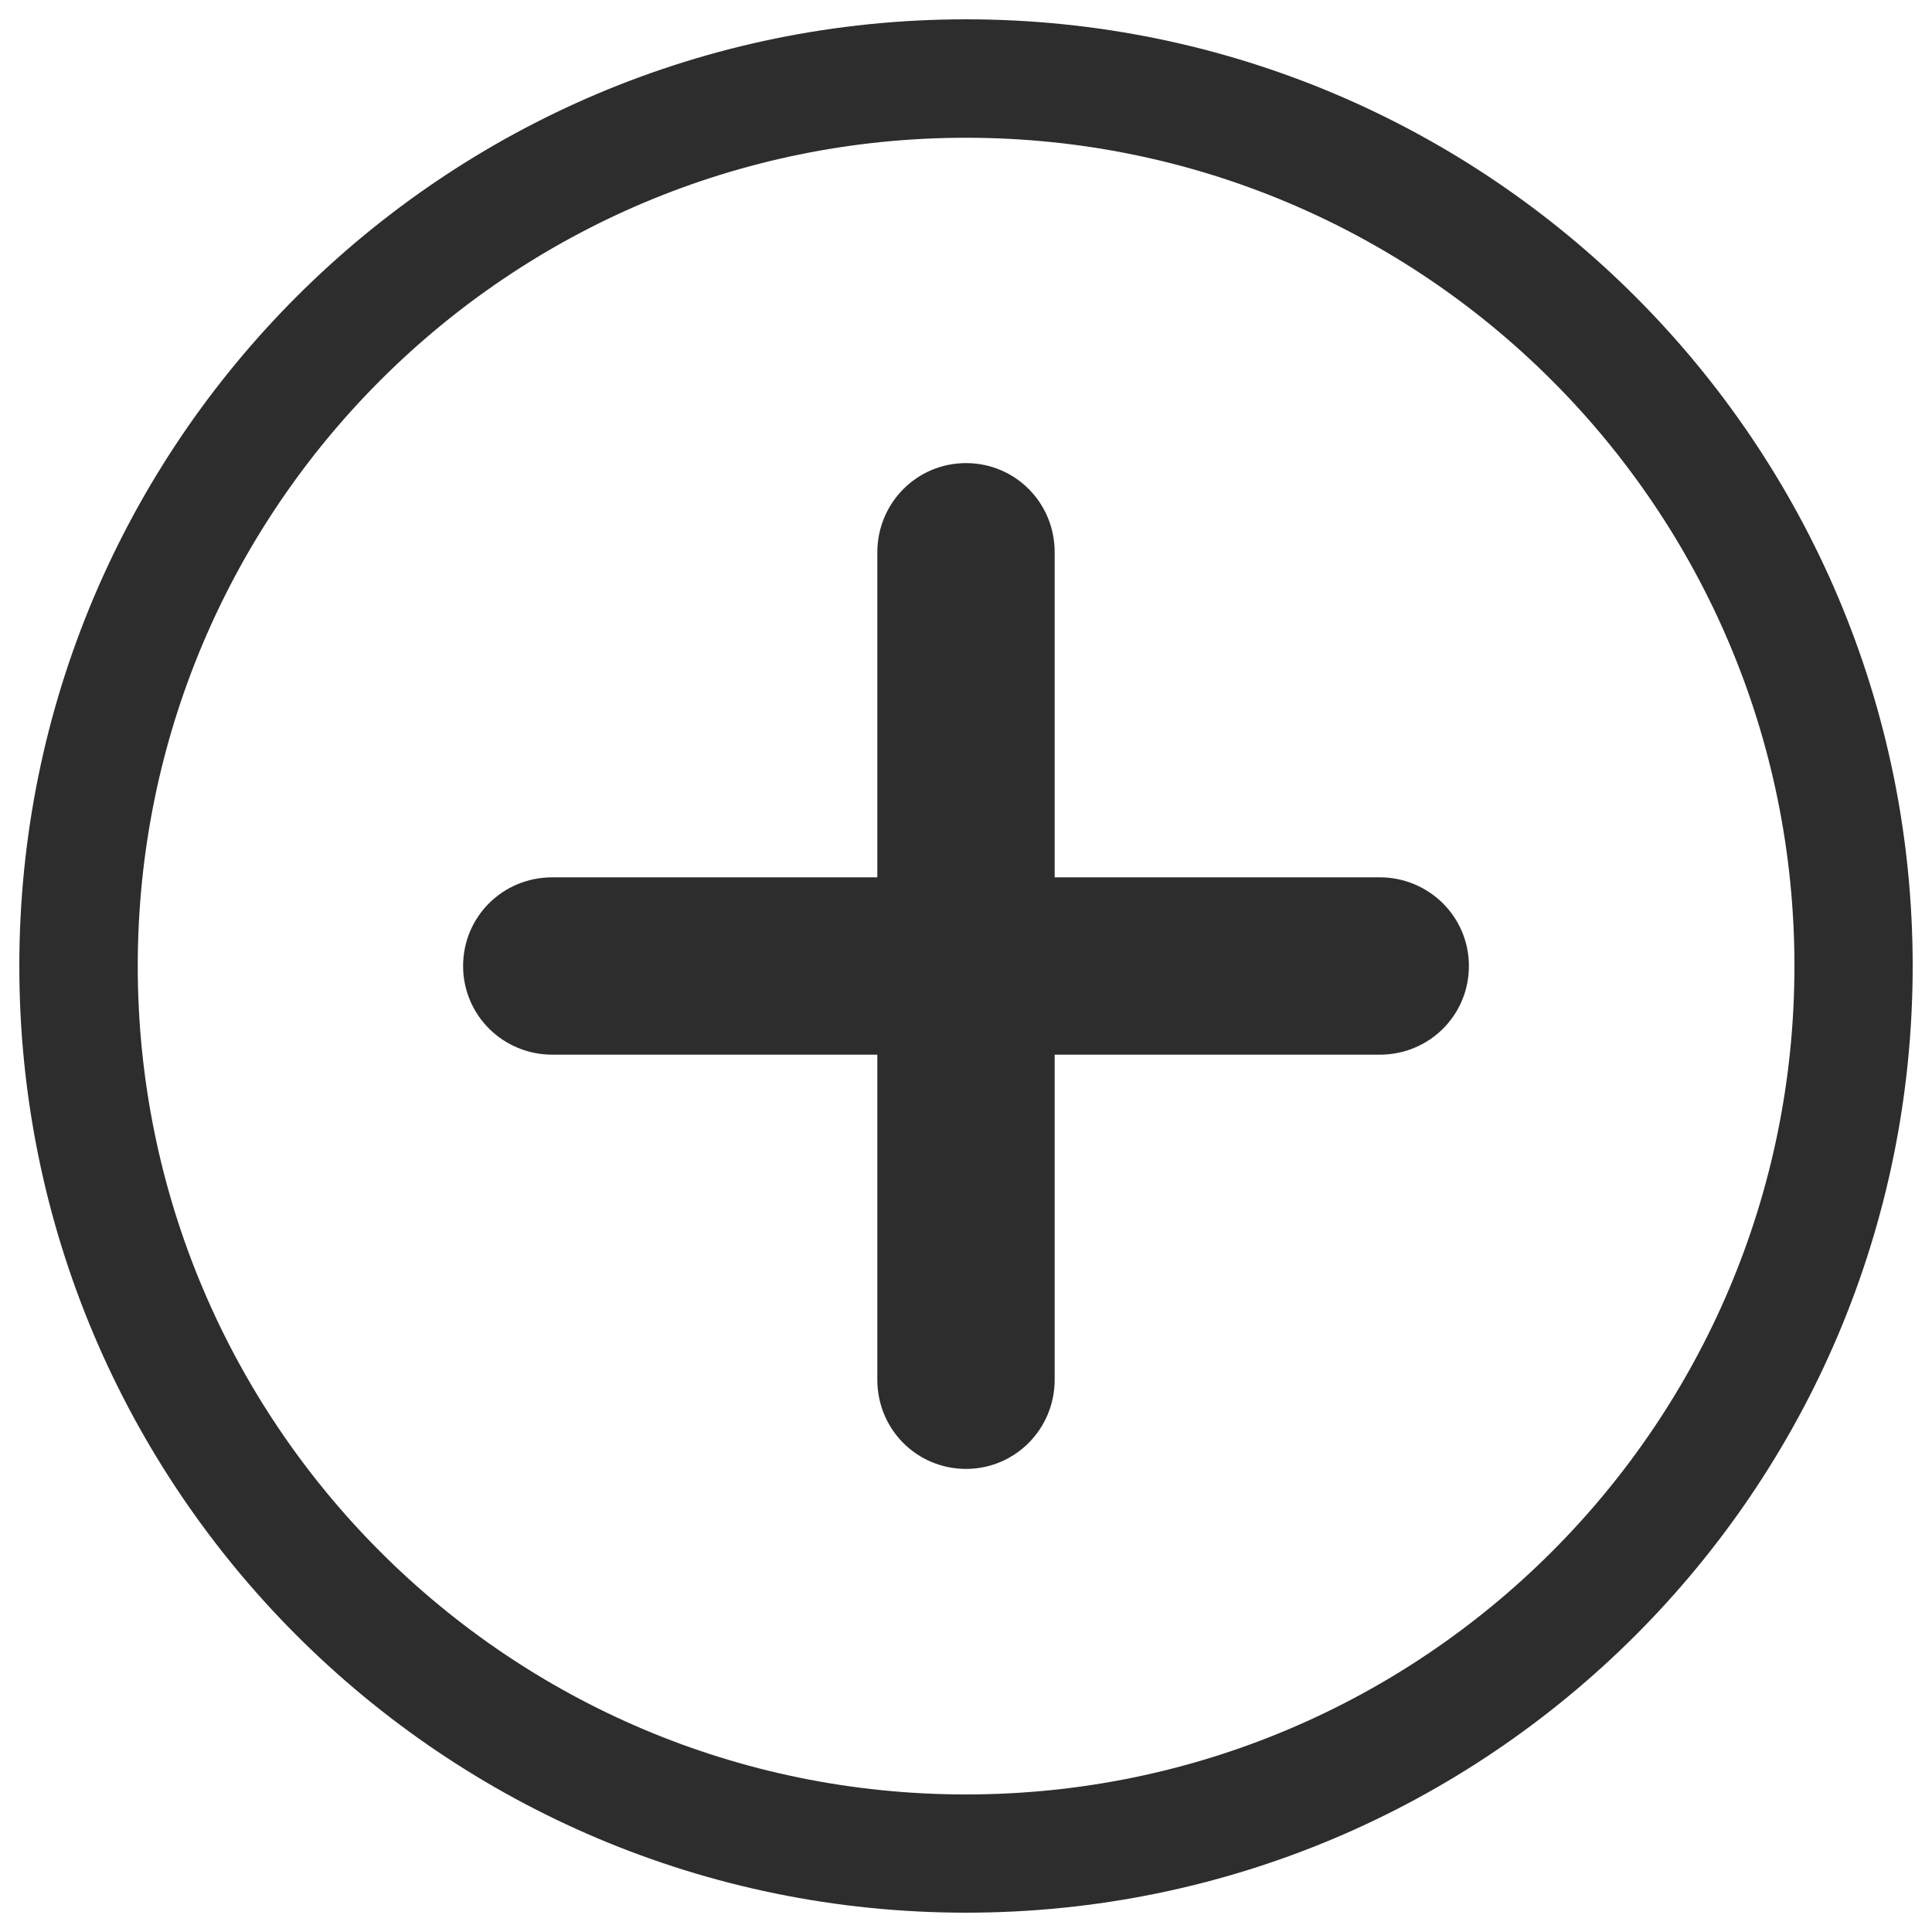
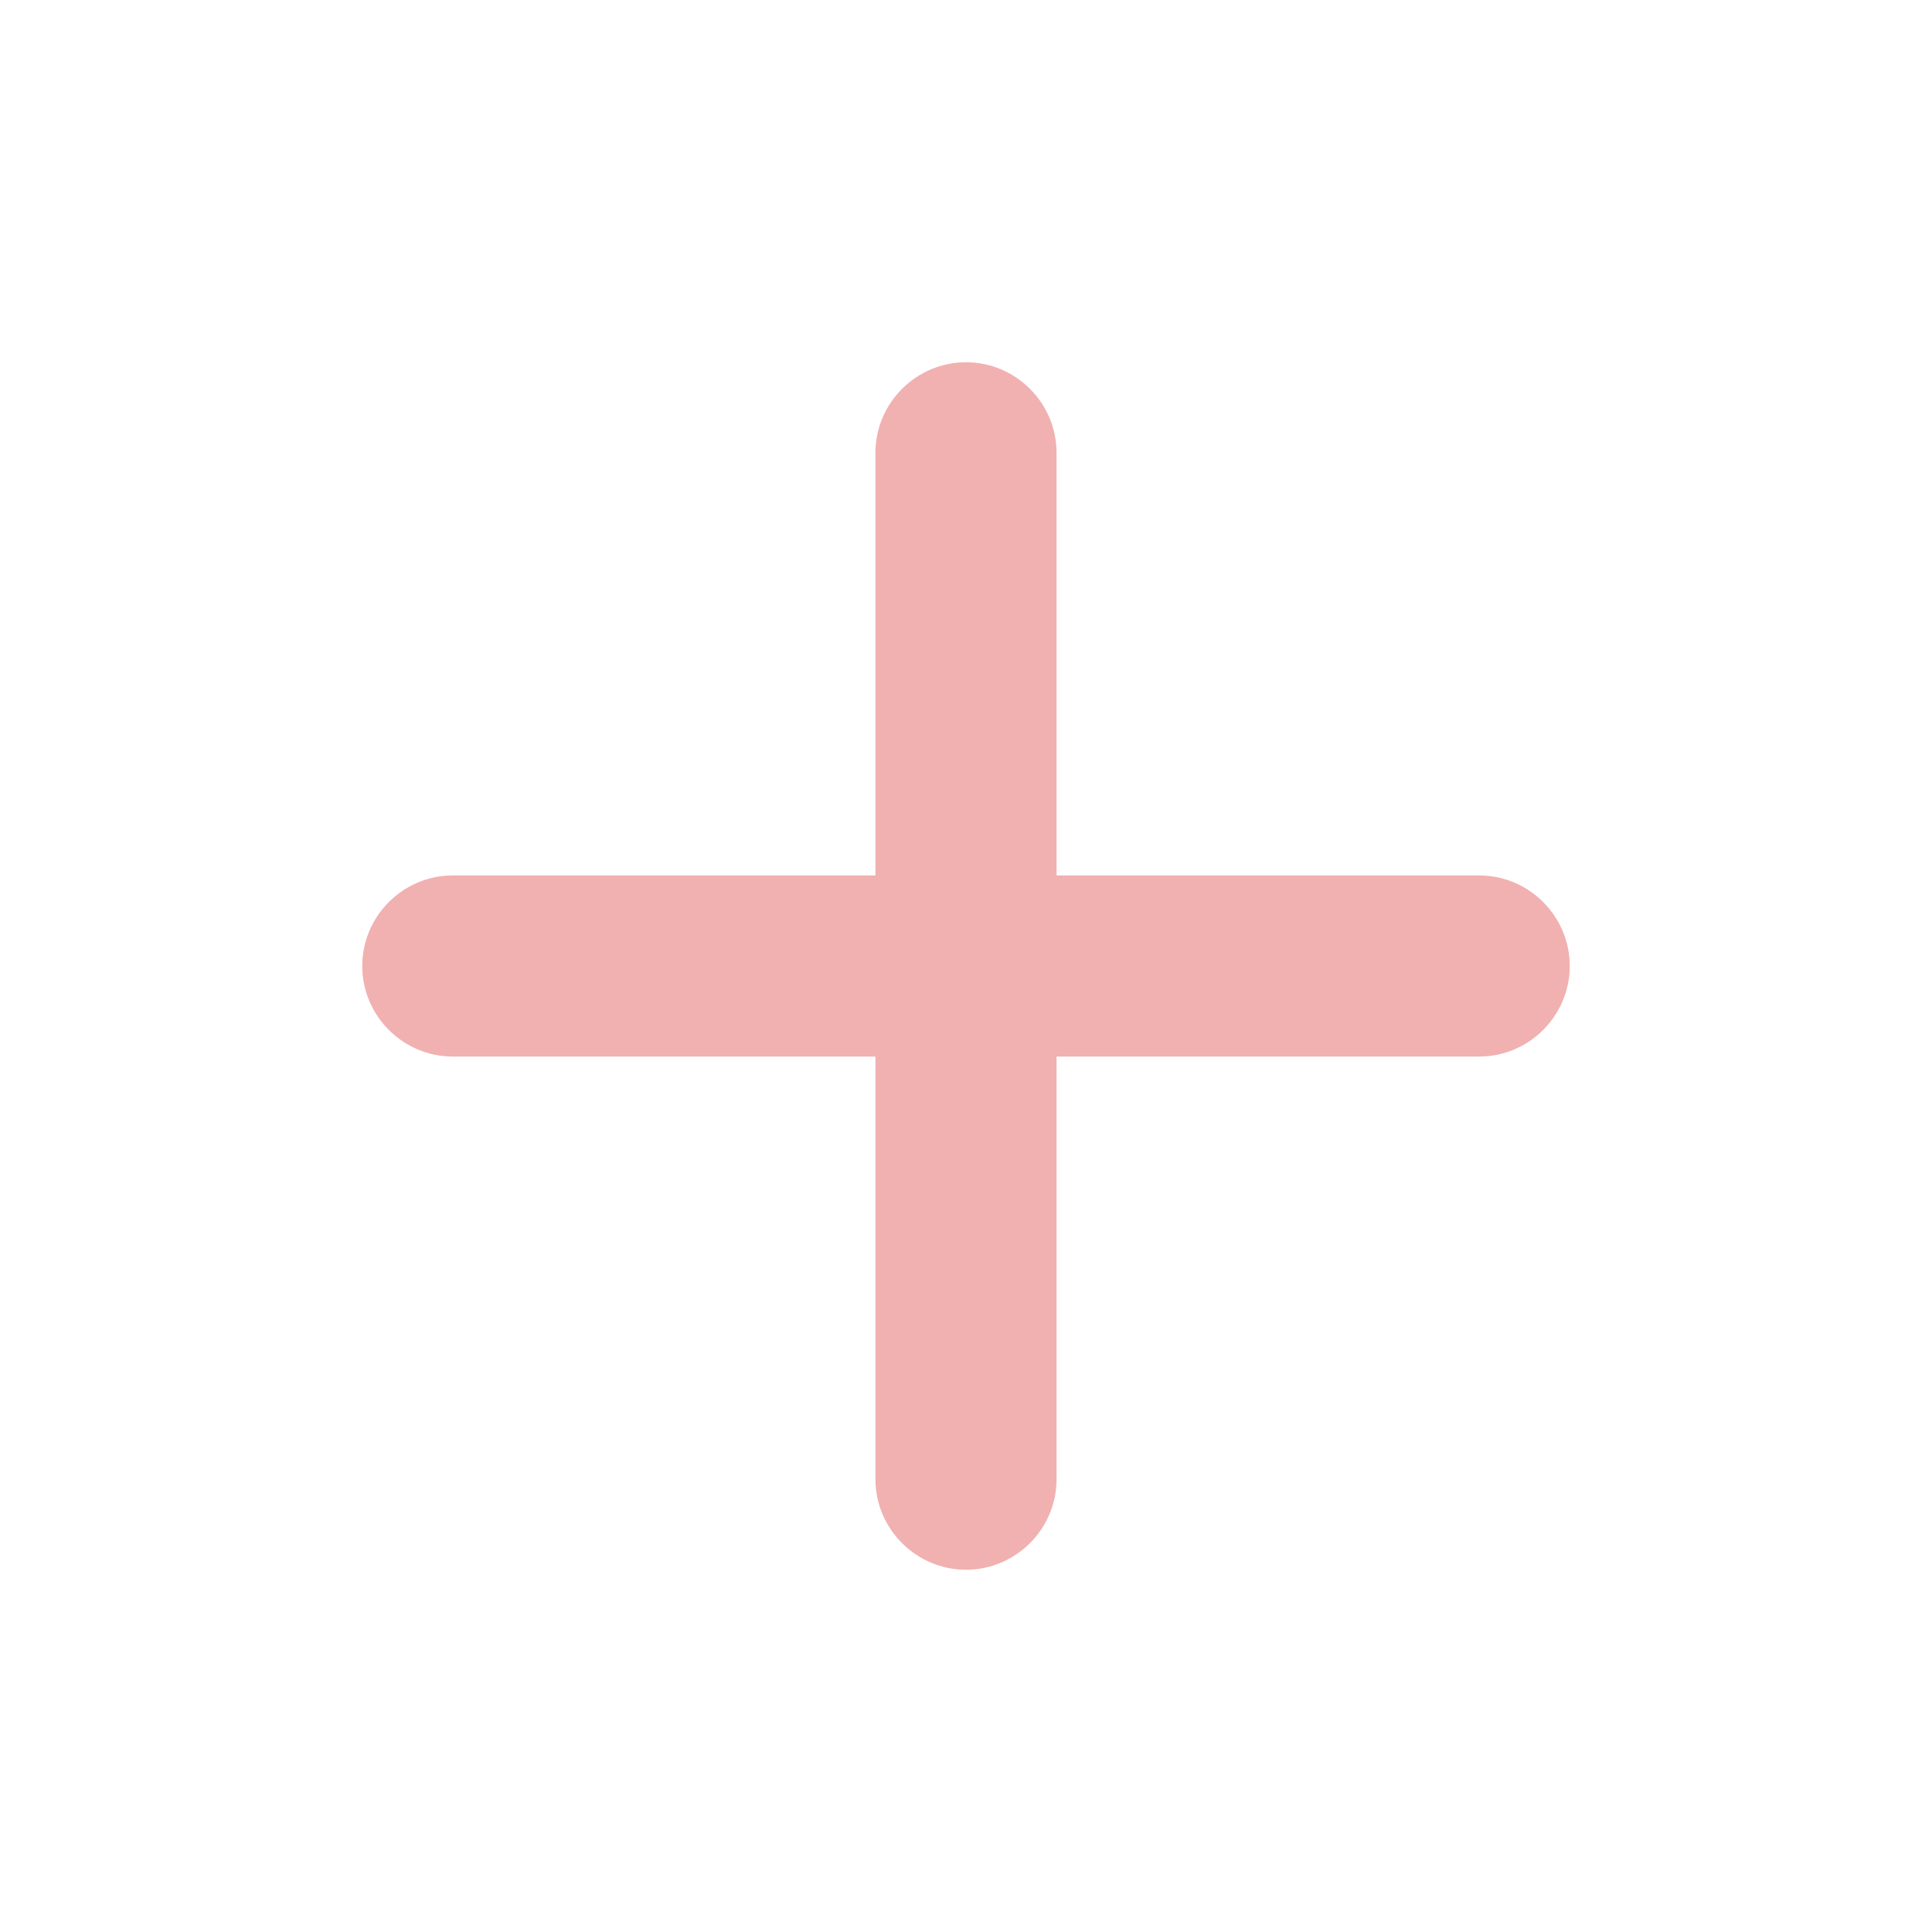
- <svg xmlns="http://www.w3.org/2000/svg" version="1.1" x="0px" y="0px" viewBox="0 0 1000 1000" width="100" height="100">
-   <g>
-     <path fill="#2d2d2d" d="M500,928.8L500,928.8c236.8,0,428.8-192,428.8-428.8S736.8,71.3,500,71.3S71.3,263.2,71.3,500S263.2,928.8,500,928.8L500,928.8z M500,990L500,990C229.4,990,10,770.6,10,500S229.4,10,500,10s490,219.4,490,490S770.6,990,500,990L500,990z M239.7,500c0-25.4,20.4-45.9,46.2-45.9h428.2c25.5,0,46.2,20.4,46.2,45.9l0,0c0,25.4-20.4,45.9-46.2,45.9H285.9C260.4,545.9,239.7,525.5,239.7,500L239.7,500z M500,760.3c-25.4,0-45.9-20.4-45.9-46.2V285.9c0-25.5,20.4-46.2,45.9-46.2l0,0c25.4,0,45.9,20.4,45.9,46.2v428.2C545.9,739.6,525.5,760.3,500,760.3L500,760.3z" />
-   </g>
+ <svg xmlns="http://www.w3.org/2000/svg" version="1.1" id="Layer_1" x="0px" y="0px" viewBox="0 0 128 128" enable-background="new 0 0 128 128" xml:space="preserve">
+   <path fill="#f1b1b1" d="M98,58H70V30c0-3.3-2.7-6-6-6s-6,2.7-6,6v28H30c-3.3,0-6,2.7-6,6c0,3.3,2.7,6,6,6h28v28c0,3.3,2.7,6,6,6s6-2.7,6-6V70h28  c3.3,0,6-2.7,6-6C104,60.7,101.3,58,98,58z" />
</svg>
